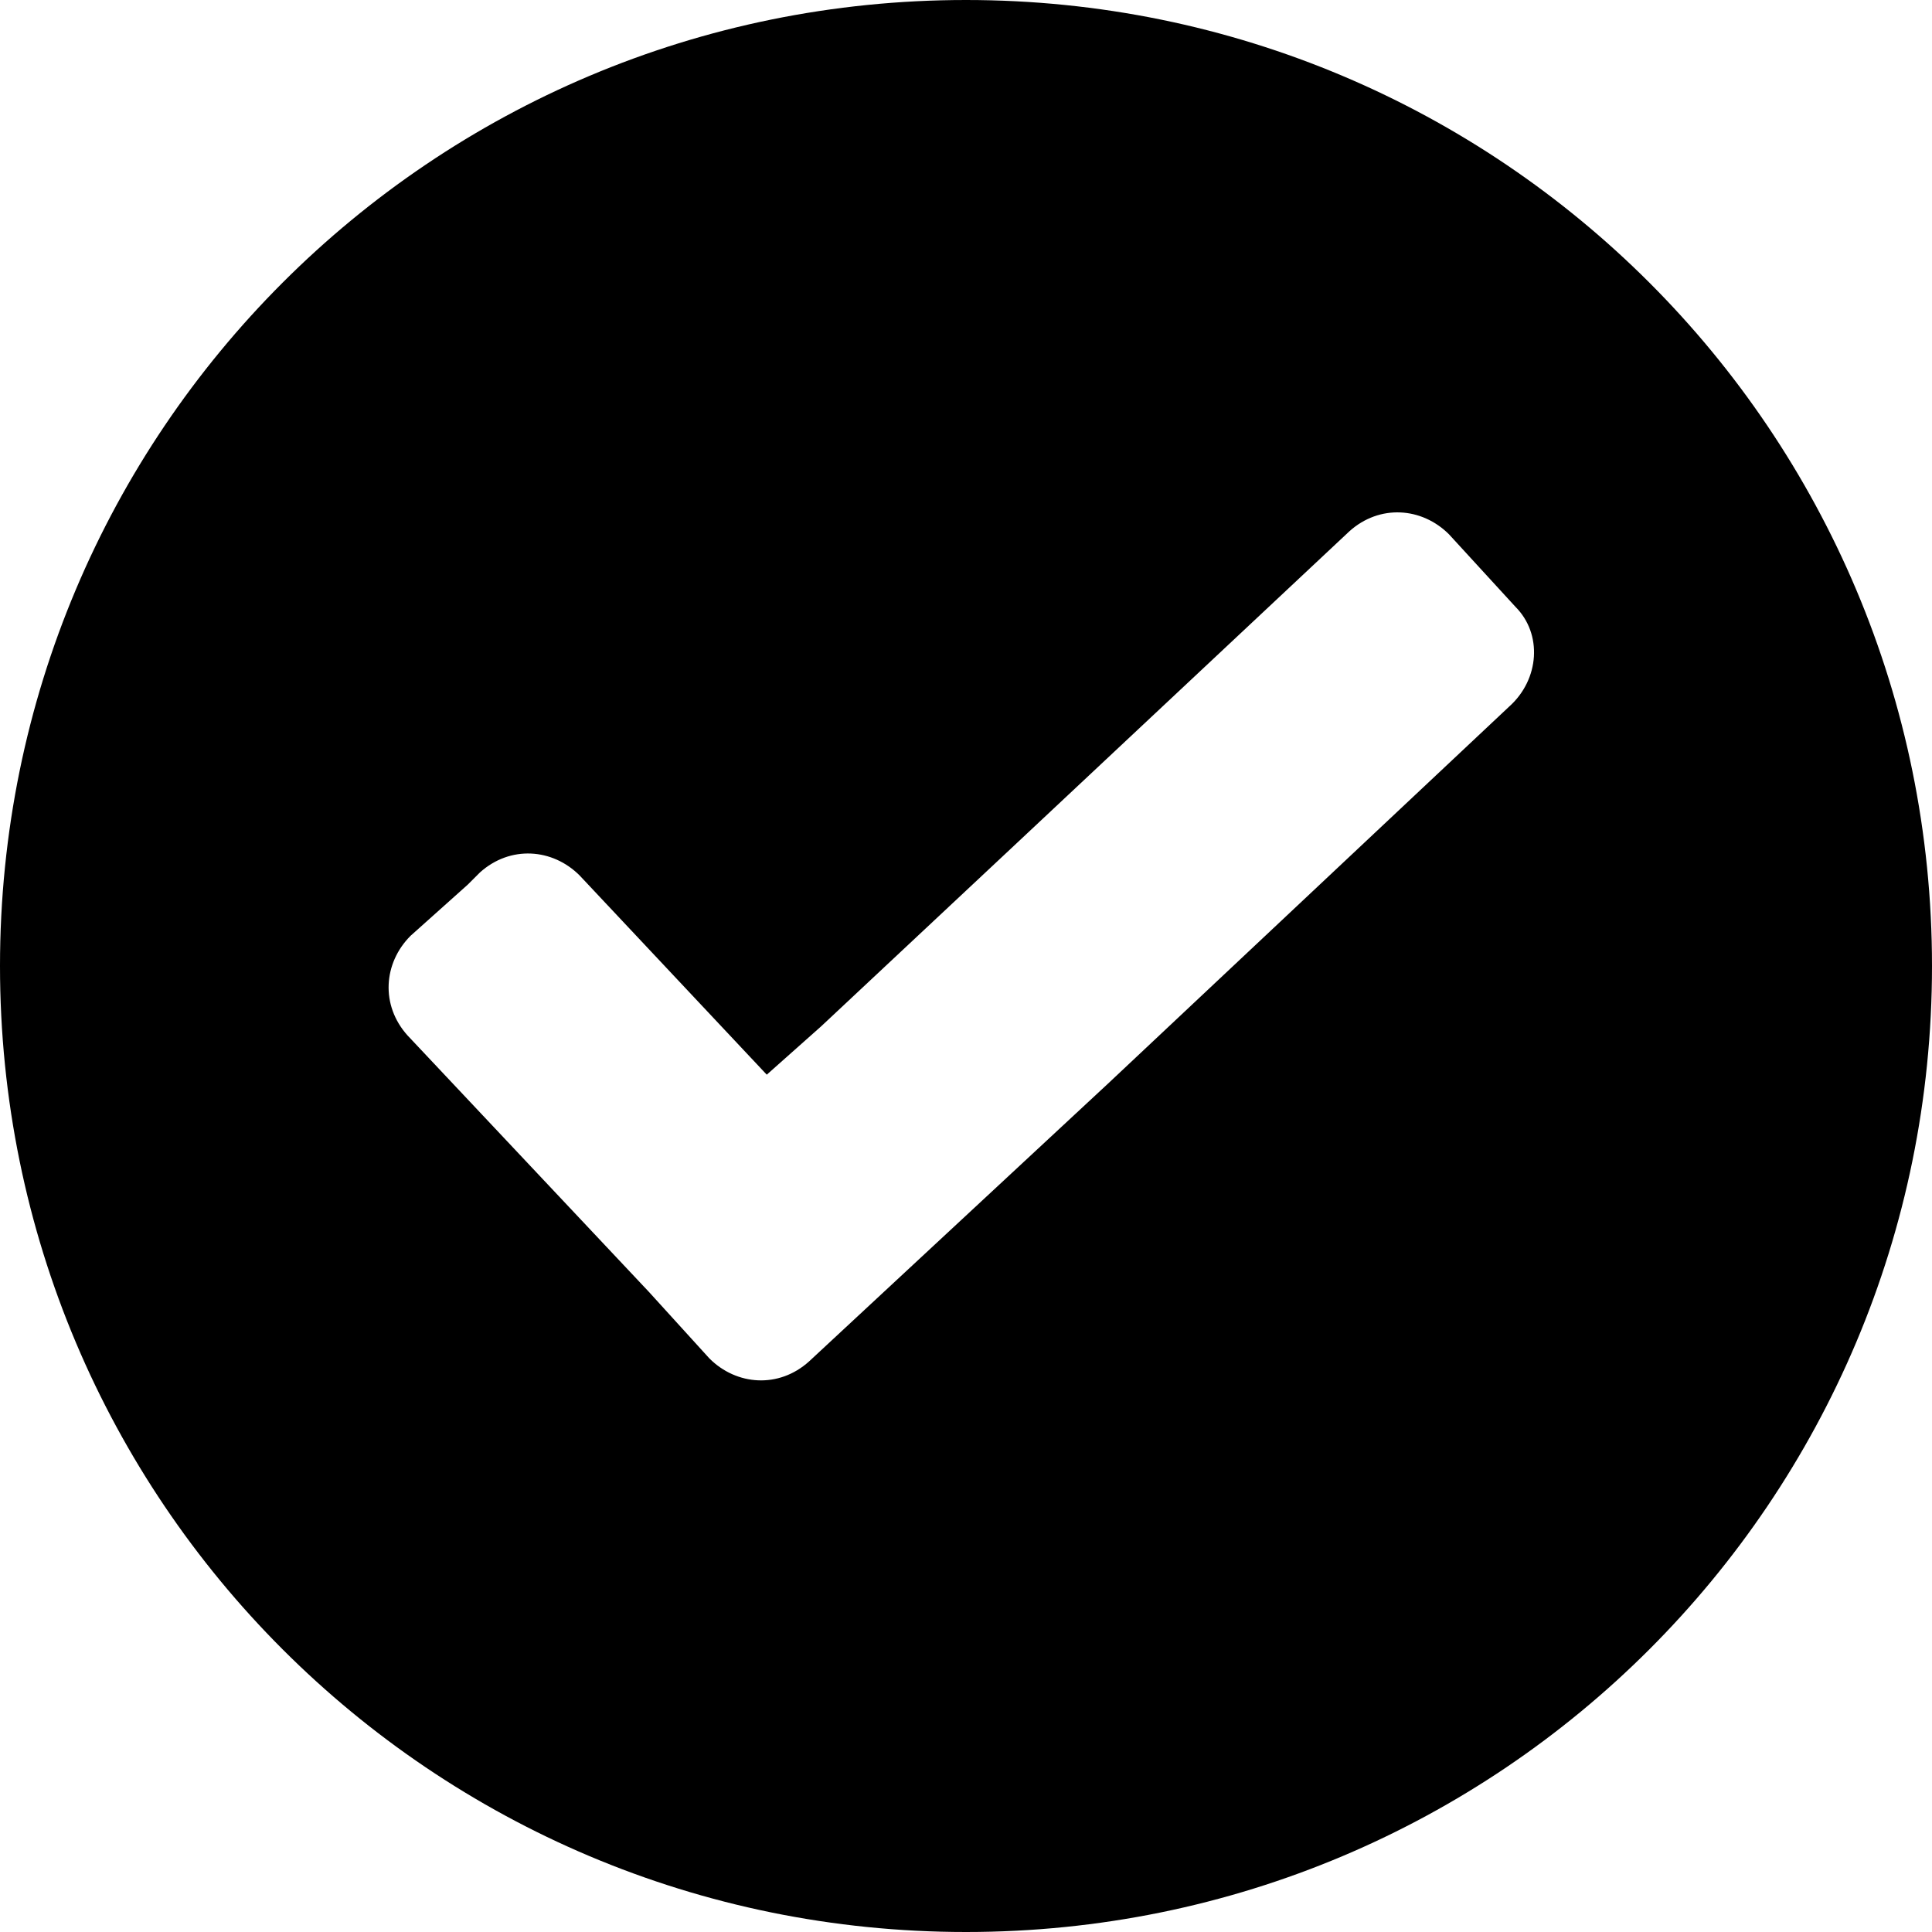
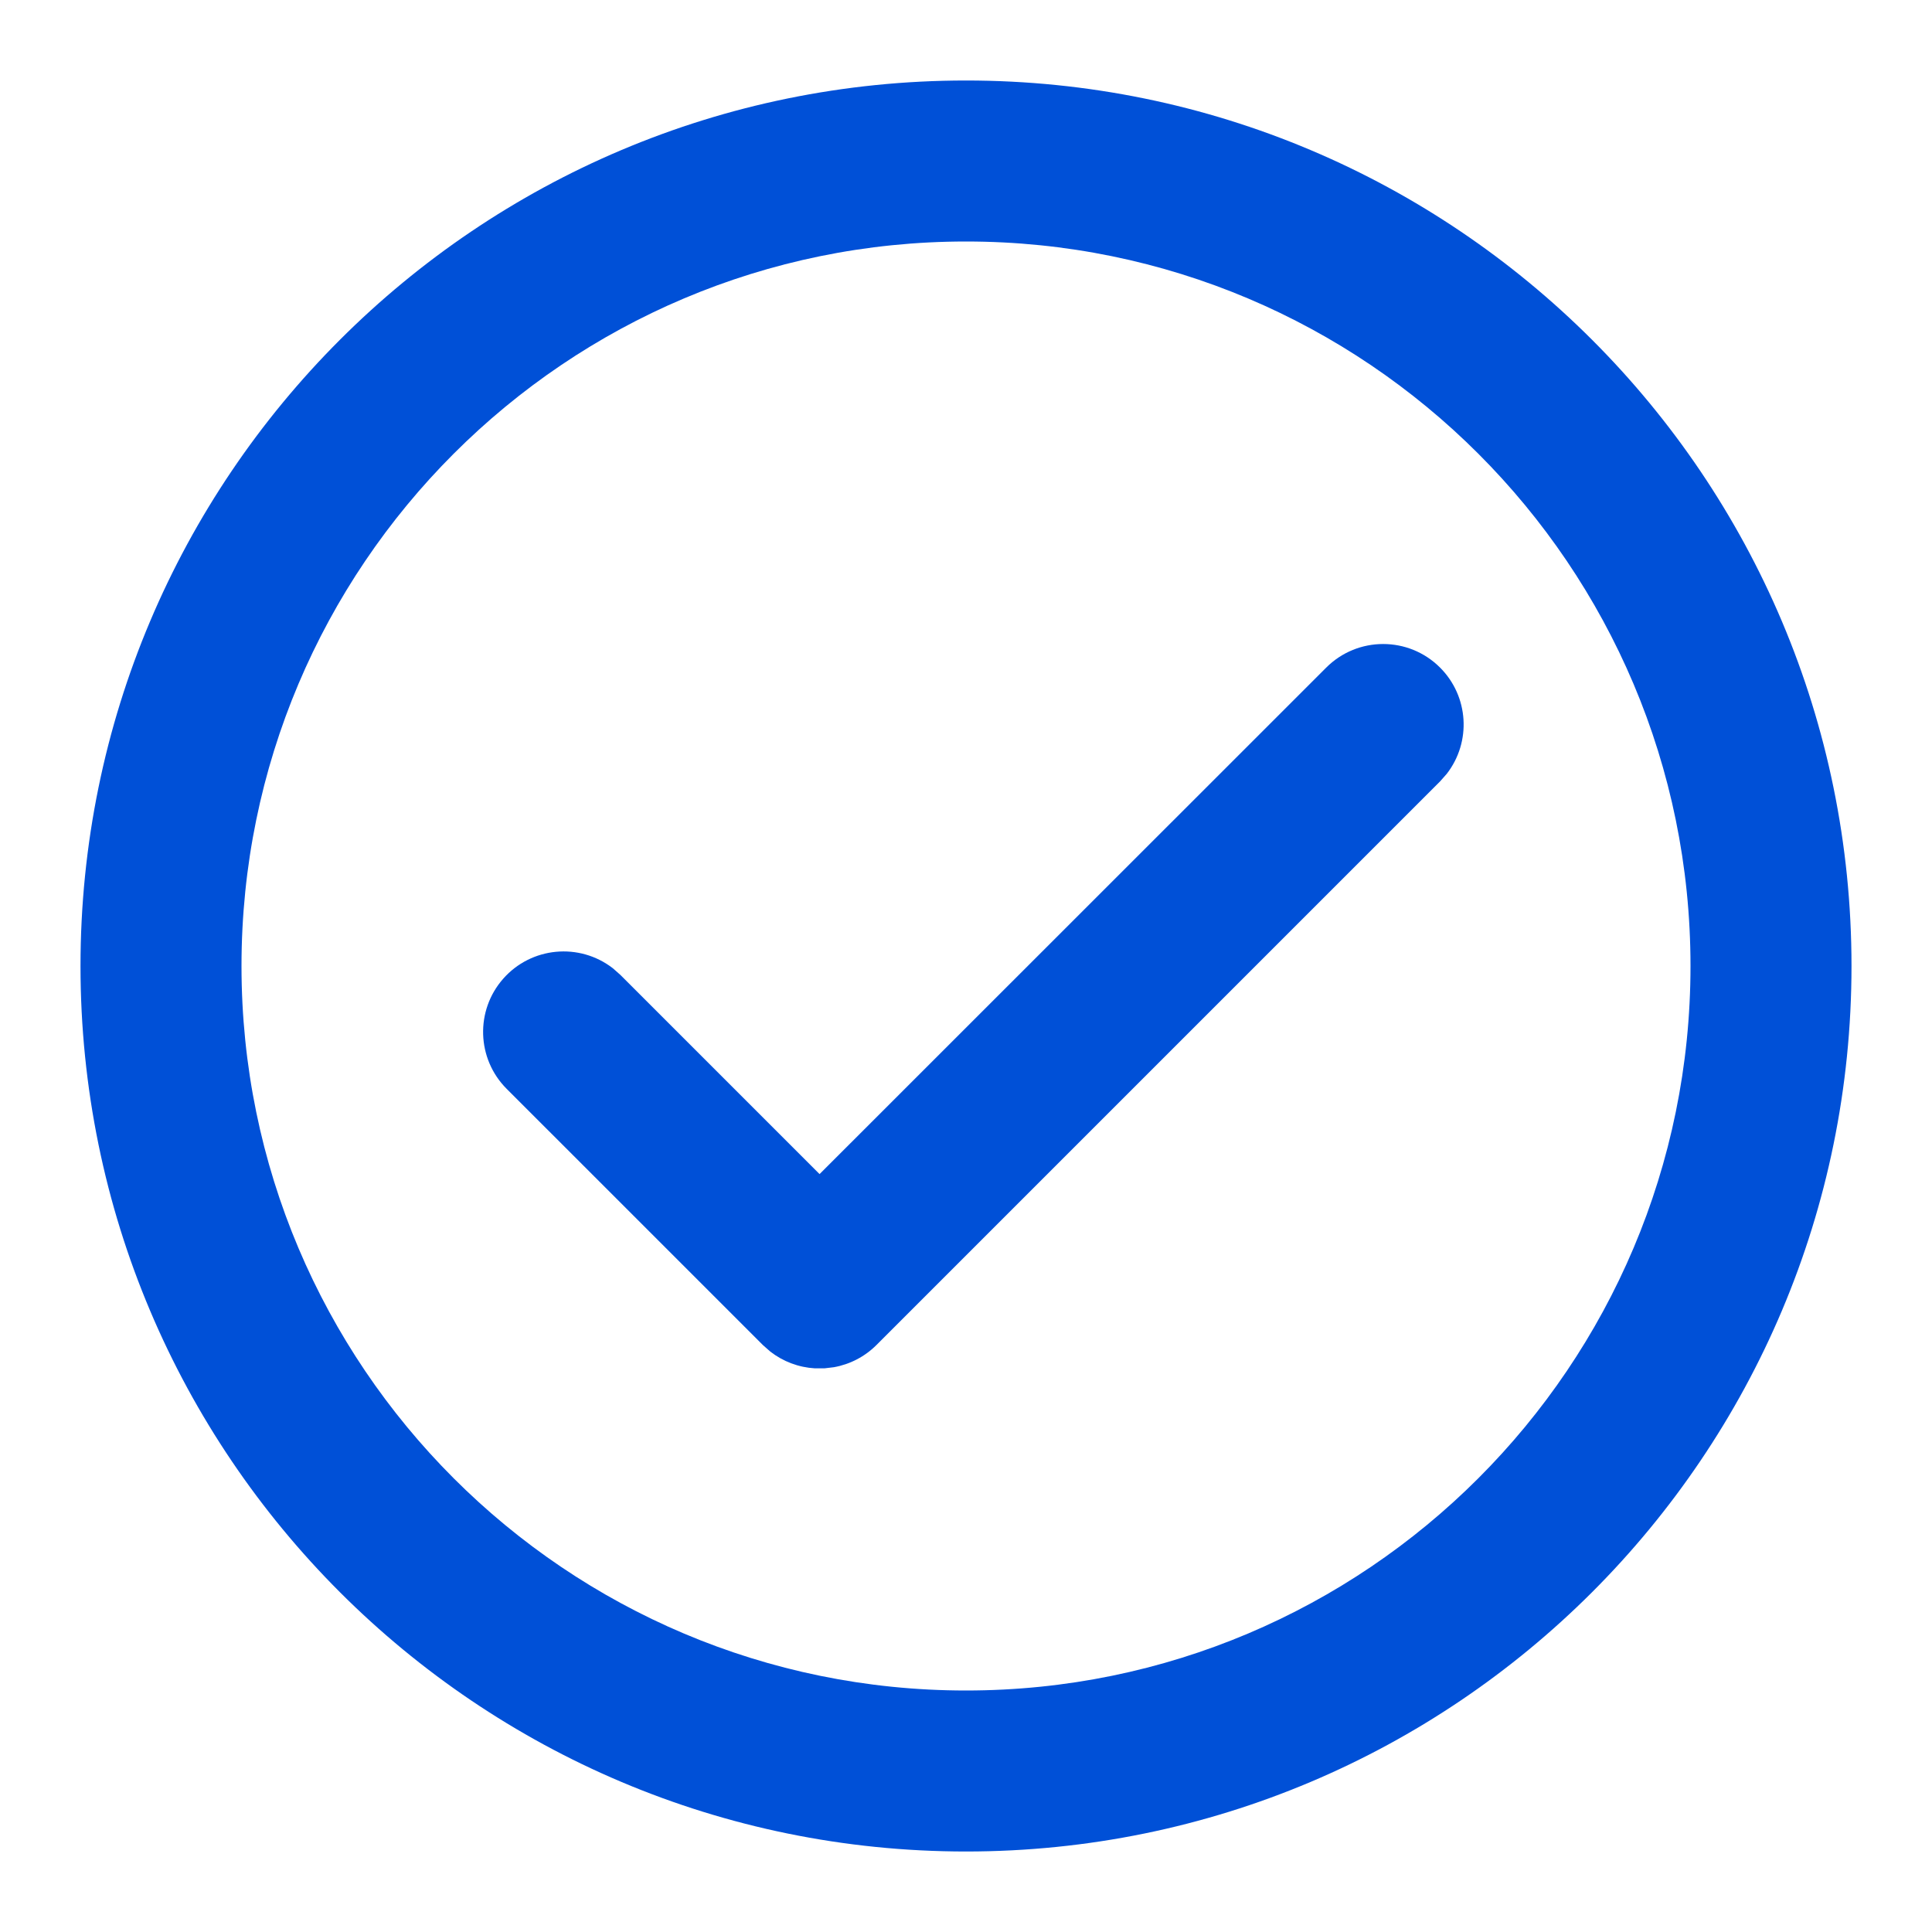
- <svg xmlns="http://www.w3.org/2000/svg" version="1.1" id="Calque_1" x="0px" y="0px" viewBox="0 0 64 64" style="enable-background:new 0 0 64 64;" xml:space="preserve">
-   <path d="M32,0C14.3,0,0,14.3,0,32s14.3,32,32,32s32-14.3,32-32S49.7,0,32,0z M50,23.4L36.7,35.9l-9.9,9.2c-1,0.9-2.4,0.8-3.3-0.1  l-2-2.2l-8-8.5c-0.9-1-0.8-2.4,0.1-3.3l1.9-1.7l0.4-0.4c1-0.9,2.4-0.8,3.3,0.1l6.2,6.6l1.8-1.6l6.3-5.9l9.6-9l1.6-1.5  c1-0.9,2.4-0.8,3.3,0.1l2.2,2.4c0,0,0,0,0,0C51.1,21,51,22.5,50,23.4z" />
+ <svg xmlns="http://www.w3.org/2000/svg" width="24" height="24" viewBox="0 0 24 24">
+   <path fill="#0050D7" fill-rule="evenodd" d="M12 1c6.075 0 11 4.925 11 11s-4.925 11-11 11S1 18.075 1 12 5.925 1 12 1zm0 2a9 9 0 1 0 0 18 9 9 0 0 0 0-18zm5.889 5.293a1 1 0 0 1 .083 1.32l-.083.094-7 7a.995.995 0 0 1-.53.277l-.118.014h-.118a.996.996 0 0 1-.554-.208l-.094-.083-3.182-3.182a1 1 0 0 1 1.32-1.497l.094.083 2.474 2.474 6.294-6.292a1 1 0 0 1 1.414 0z" />
</svg>
